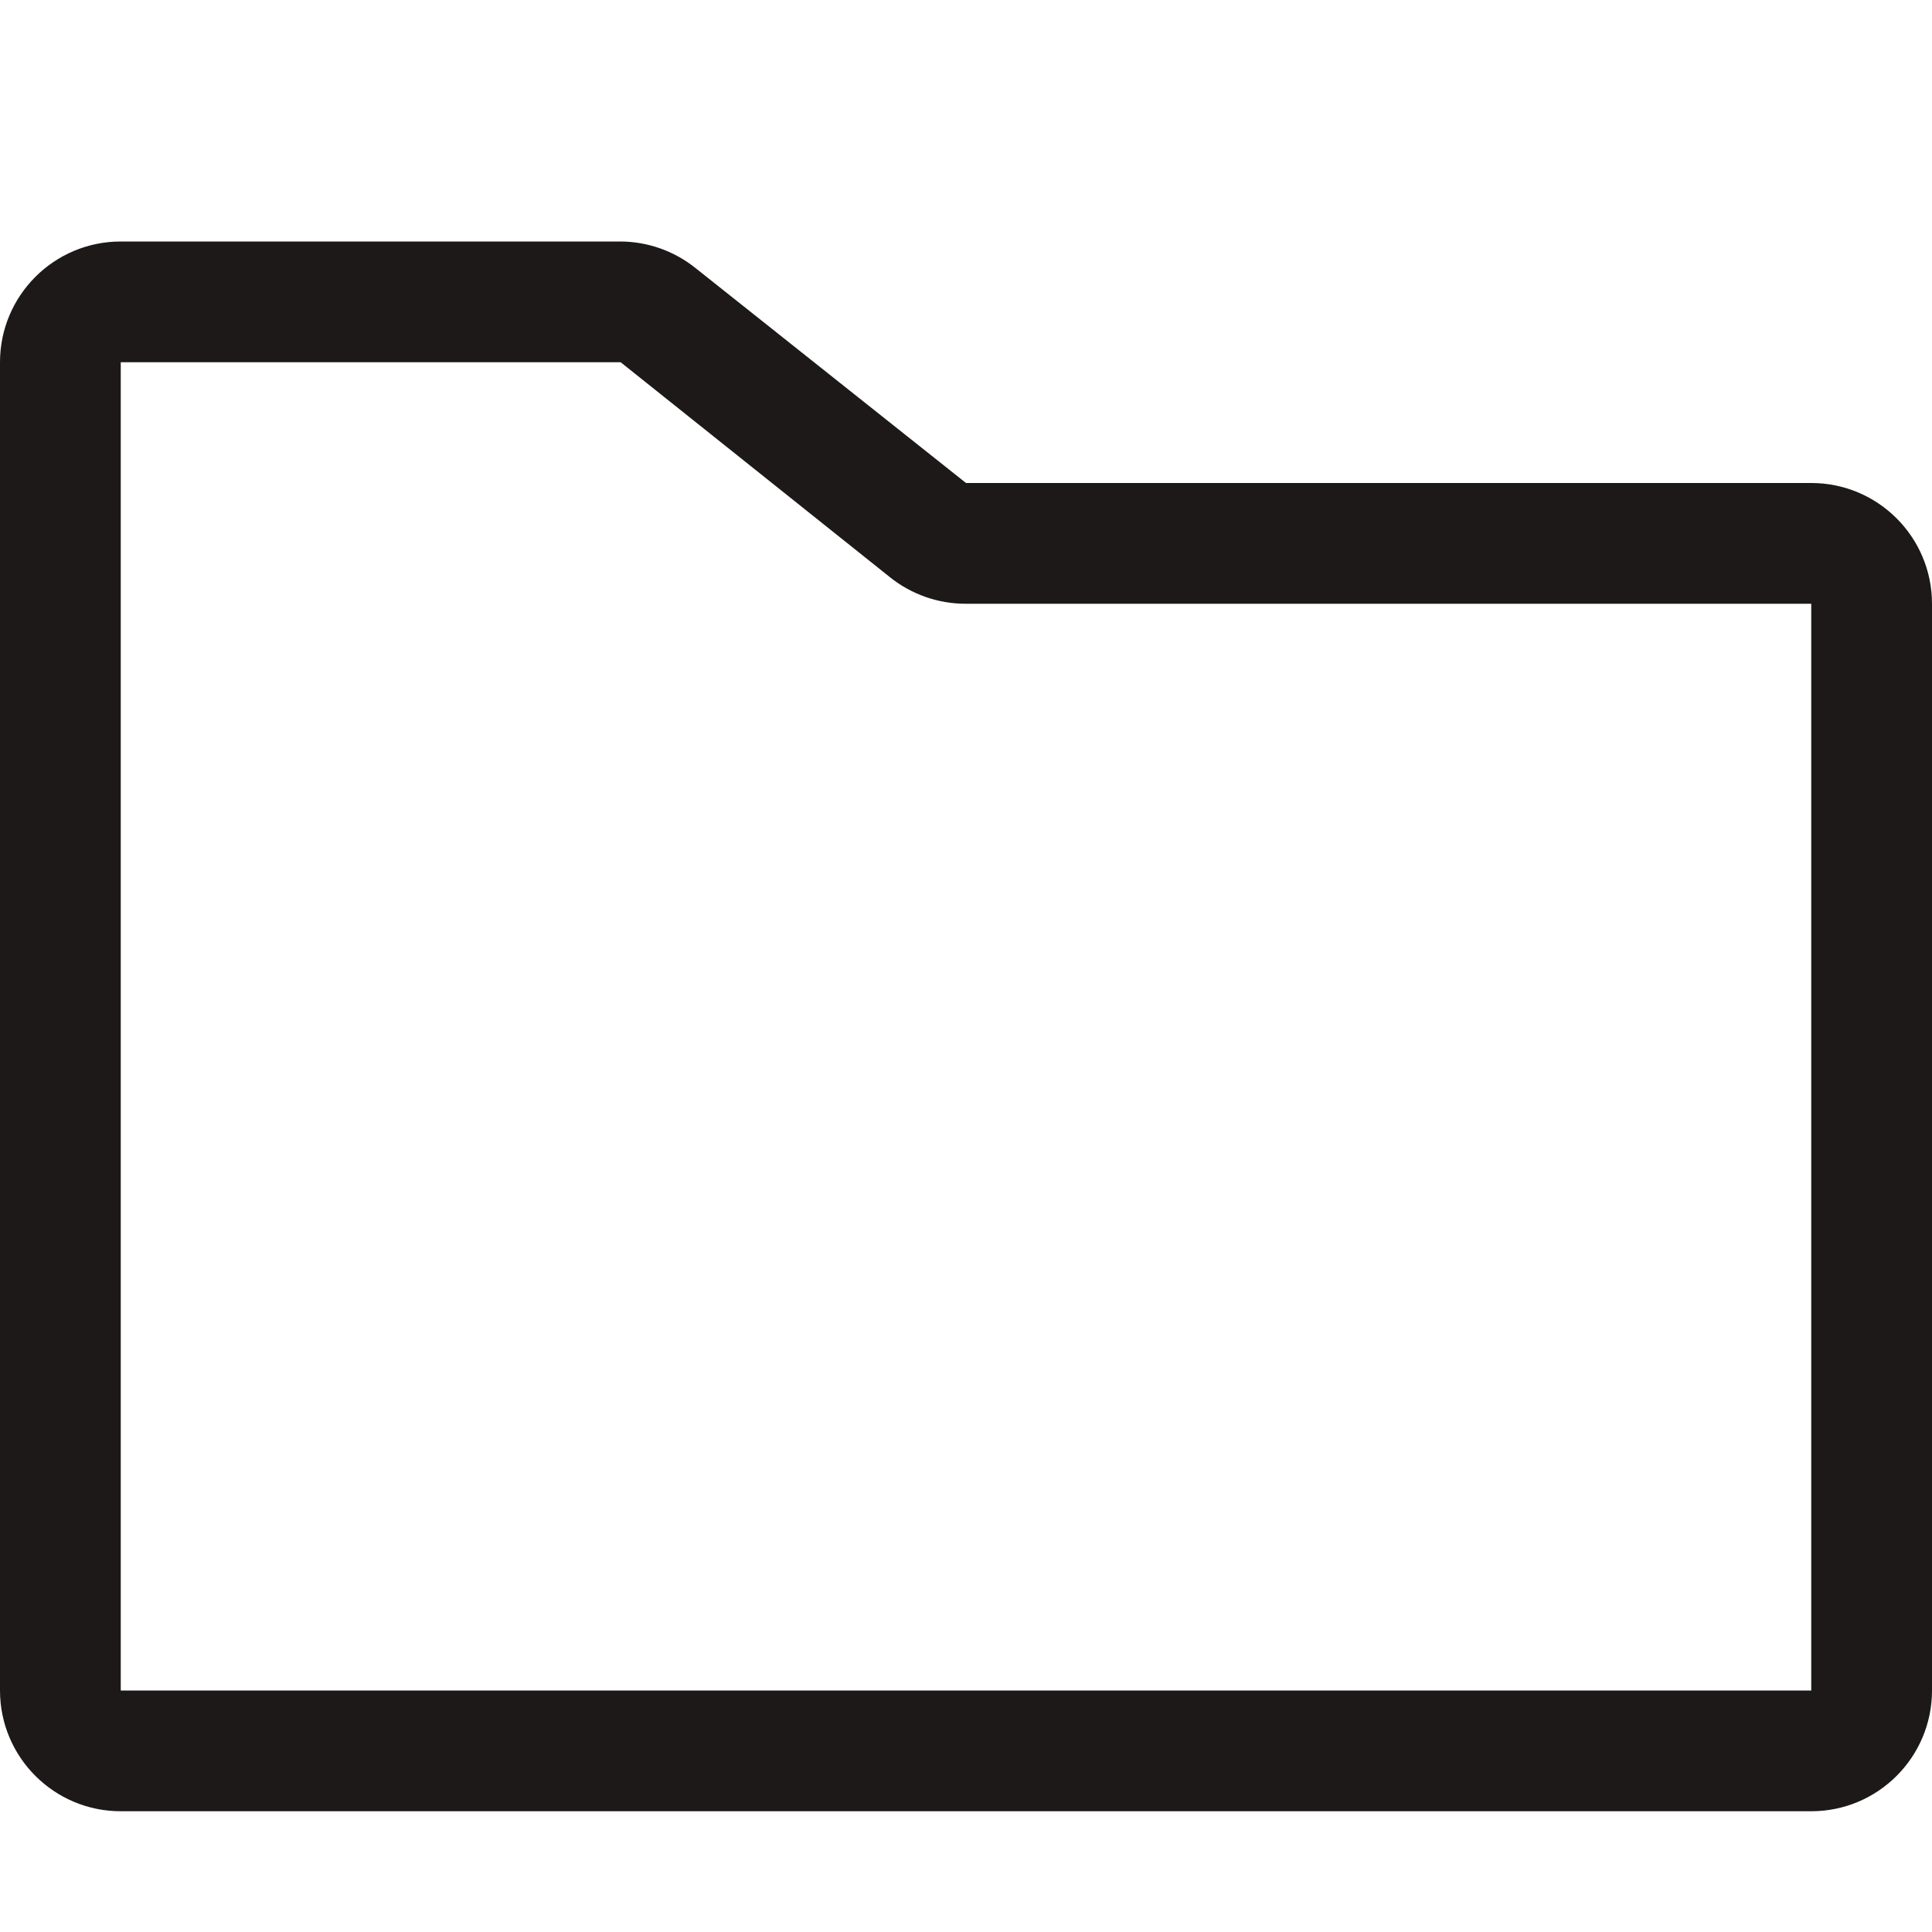
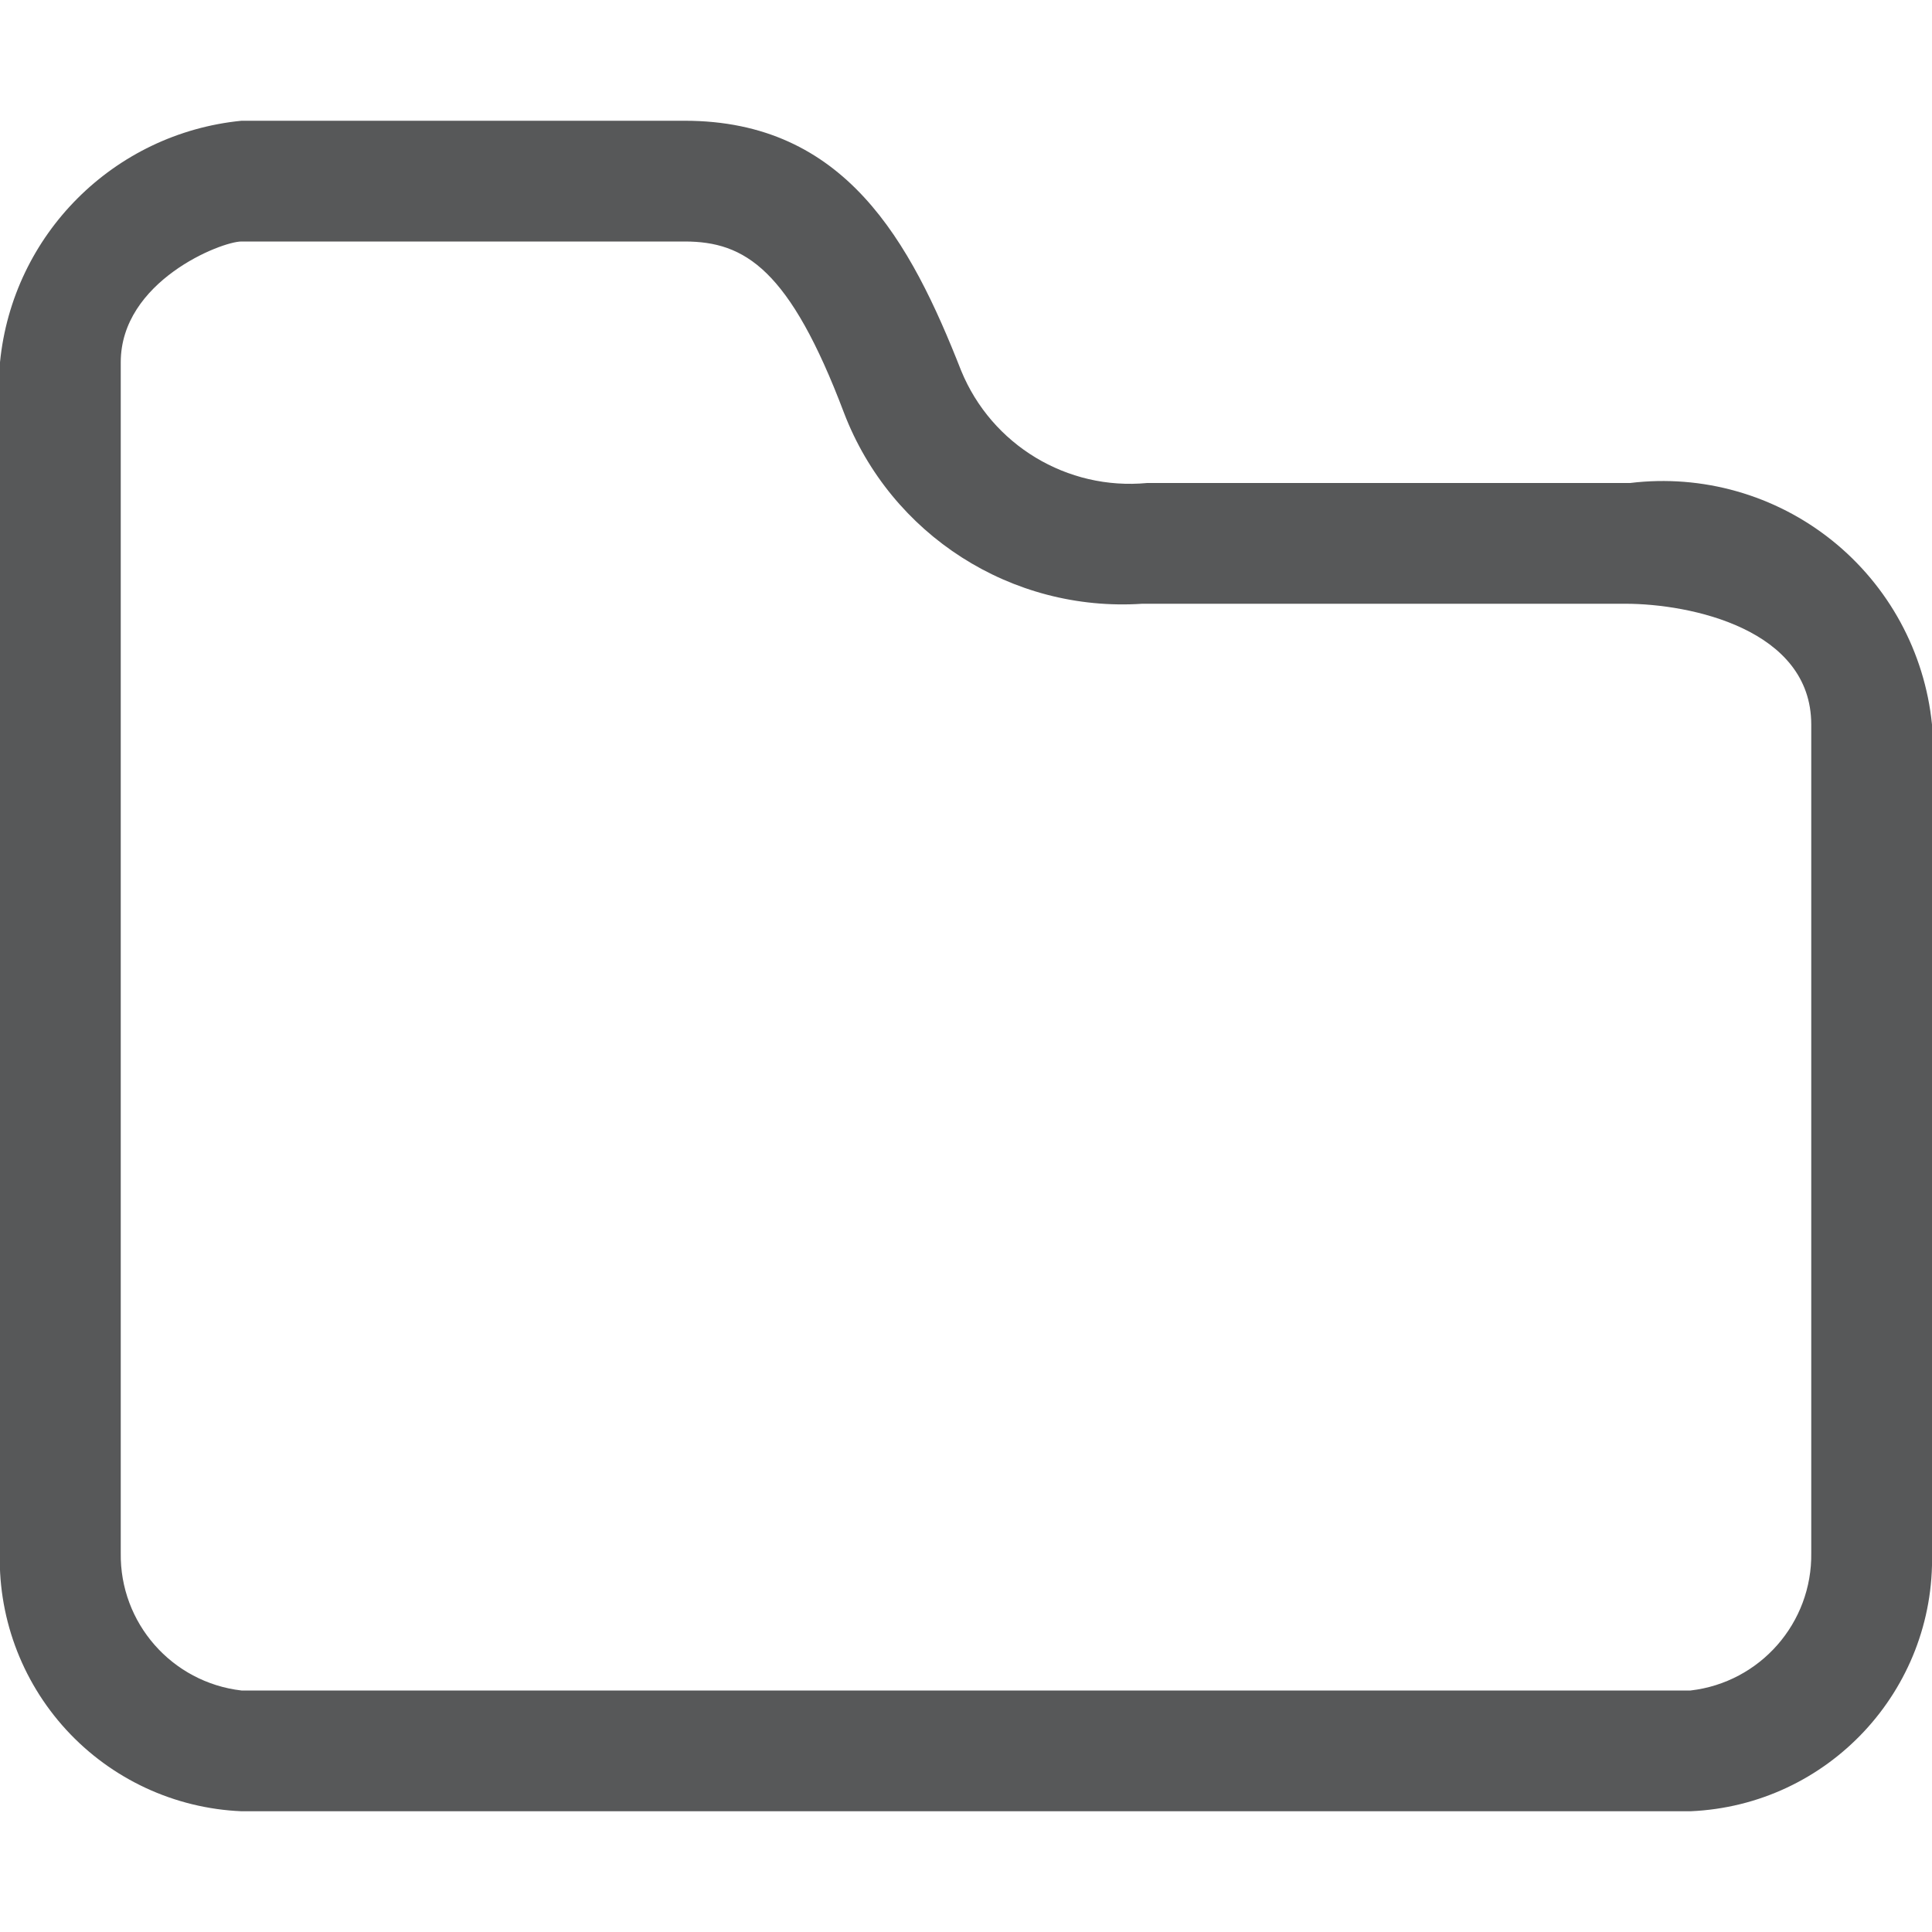
<svg xmlns="http://www.w3.org/2000/svg" id="图层_1" data-name="图层 1" viewBox="0 0 16 16">
  <defs>
-     <style>.cls-1{fill:#040000;opacity:0.9;}</style>
+     <style>.cls-1{fill:#1f2022;opacity:0.75;}</style>
  </defs>
-   <path class="cls-1" d="M15,15H1a1,1,0,0,1-1-1V3A1,1,0,0,1,1,2H5.14a1,1,0,0,1,.62.22L8,4h7a1,1,0,0,1,1,1v9A1,1,0,0,1,15,15Zm0-1v0ZM5.14,3H1V14H15V5H8a1,1,0,0,1-.63-.22Z" />
+   <path class="cls-1" d="M13.5,4h-4a1.51,1.51,0,0,1-1.54-.93C7.54,2,7,1,5.67,1H2A2.23,2.23,0,0,0,0,3v9.82A2.09,2.09,0,0,0,2,15H14a2.09,2.09,0,0,0,2-2.14V6A2.24,2.24,0,0,0,13.5,4ZM15,12.86A1.13,1.13,0,0,1,14,14H2a1.13,1.13,0,0,1-1-1.14V3c0-.67.83-1,1-1H5.67c.5,0,.87.23,1.32,1.42A2.47,2.47,0,0,0,9.46,5h4C14,5,15,5.21,15,6Z" />
</svg>
